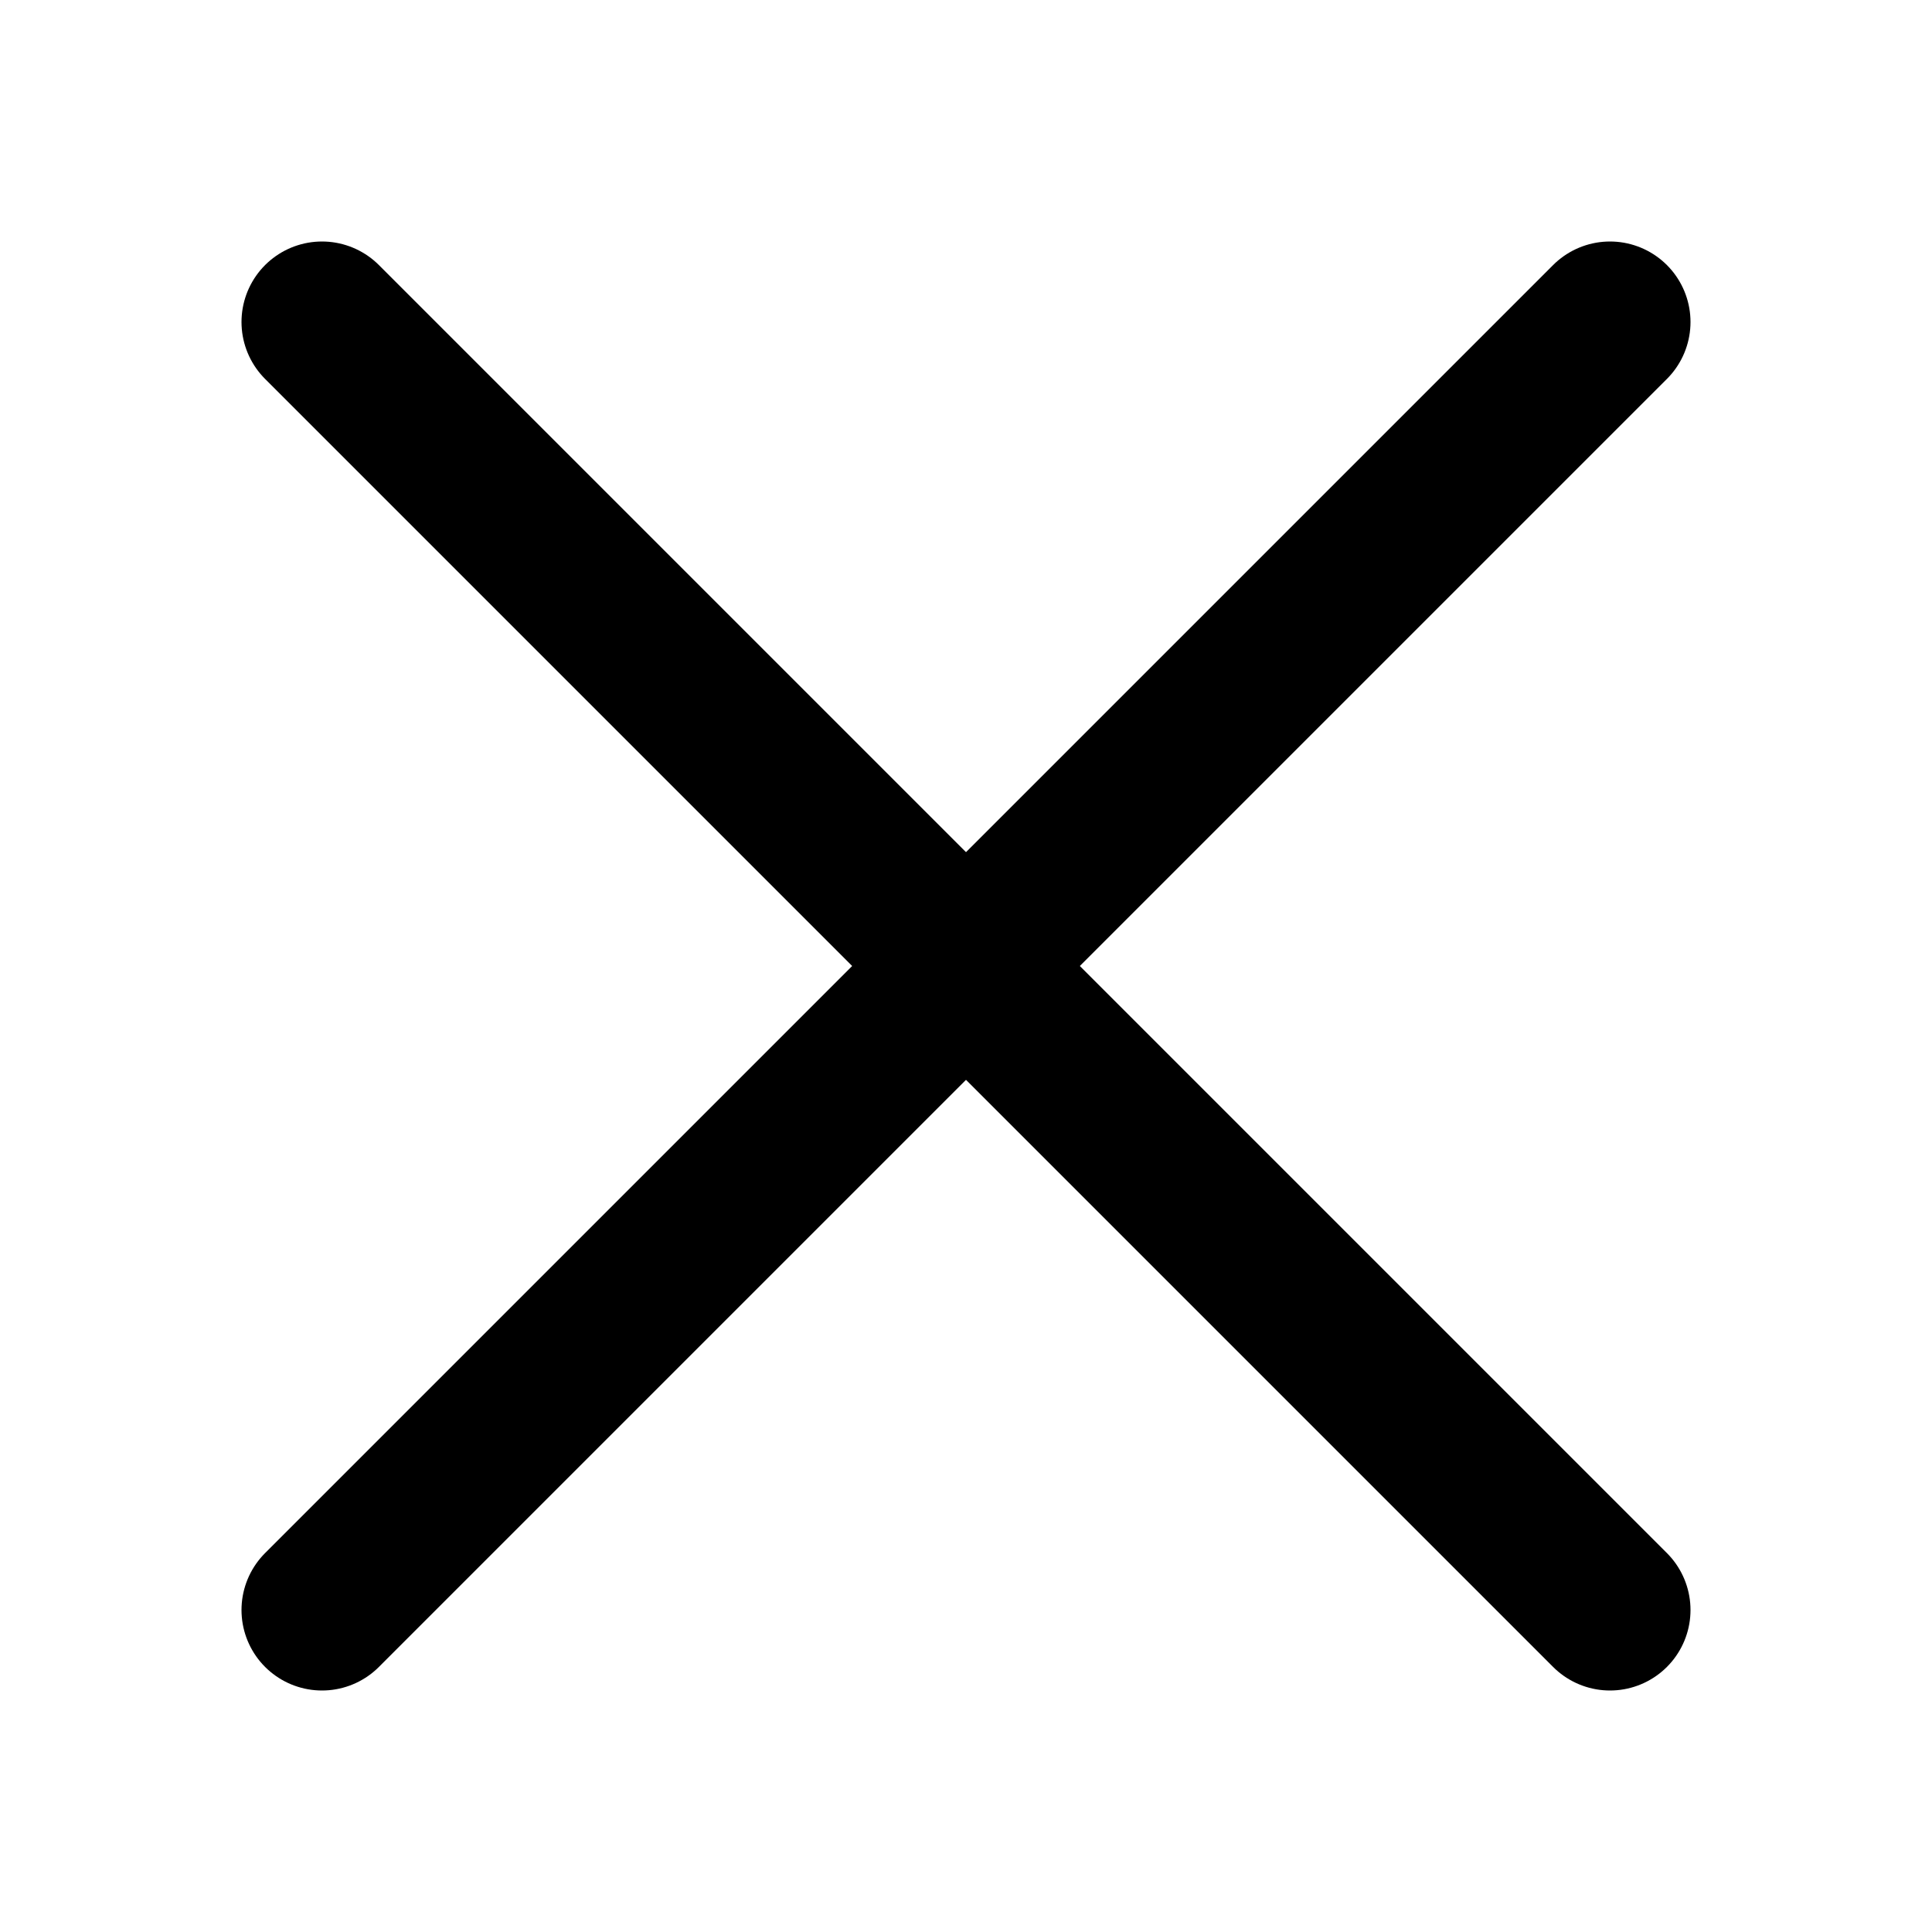
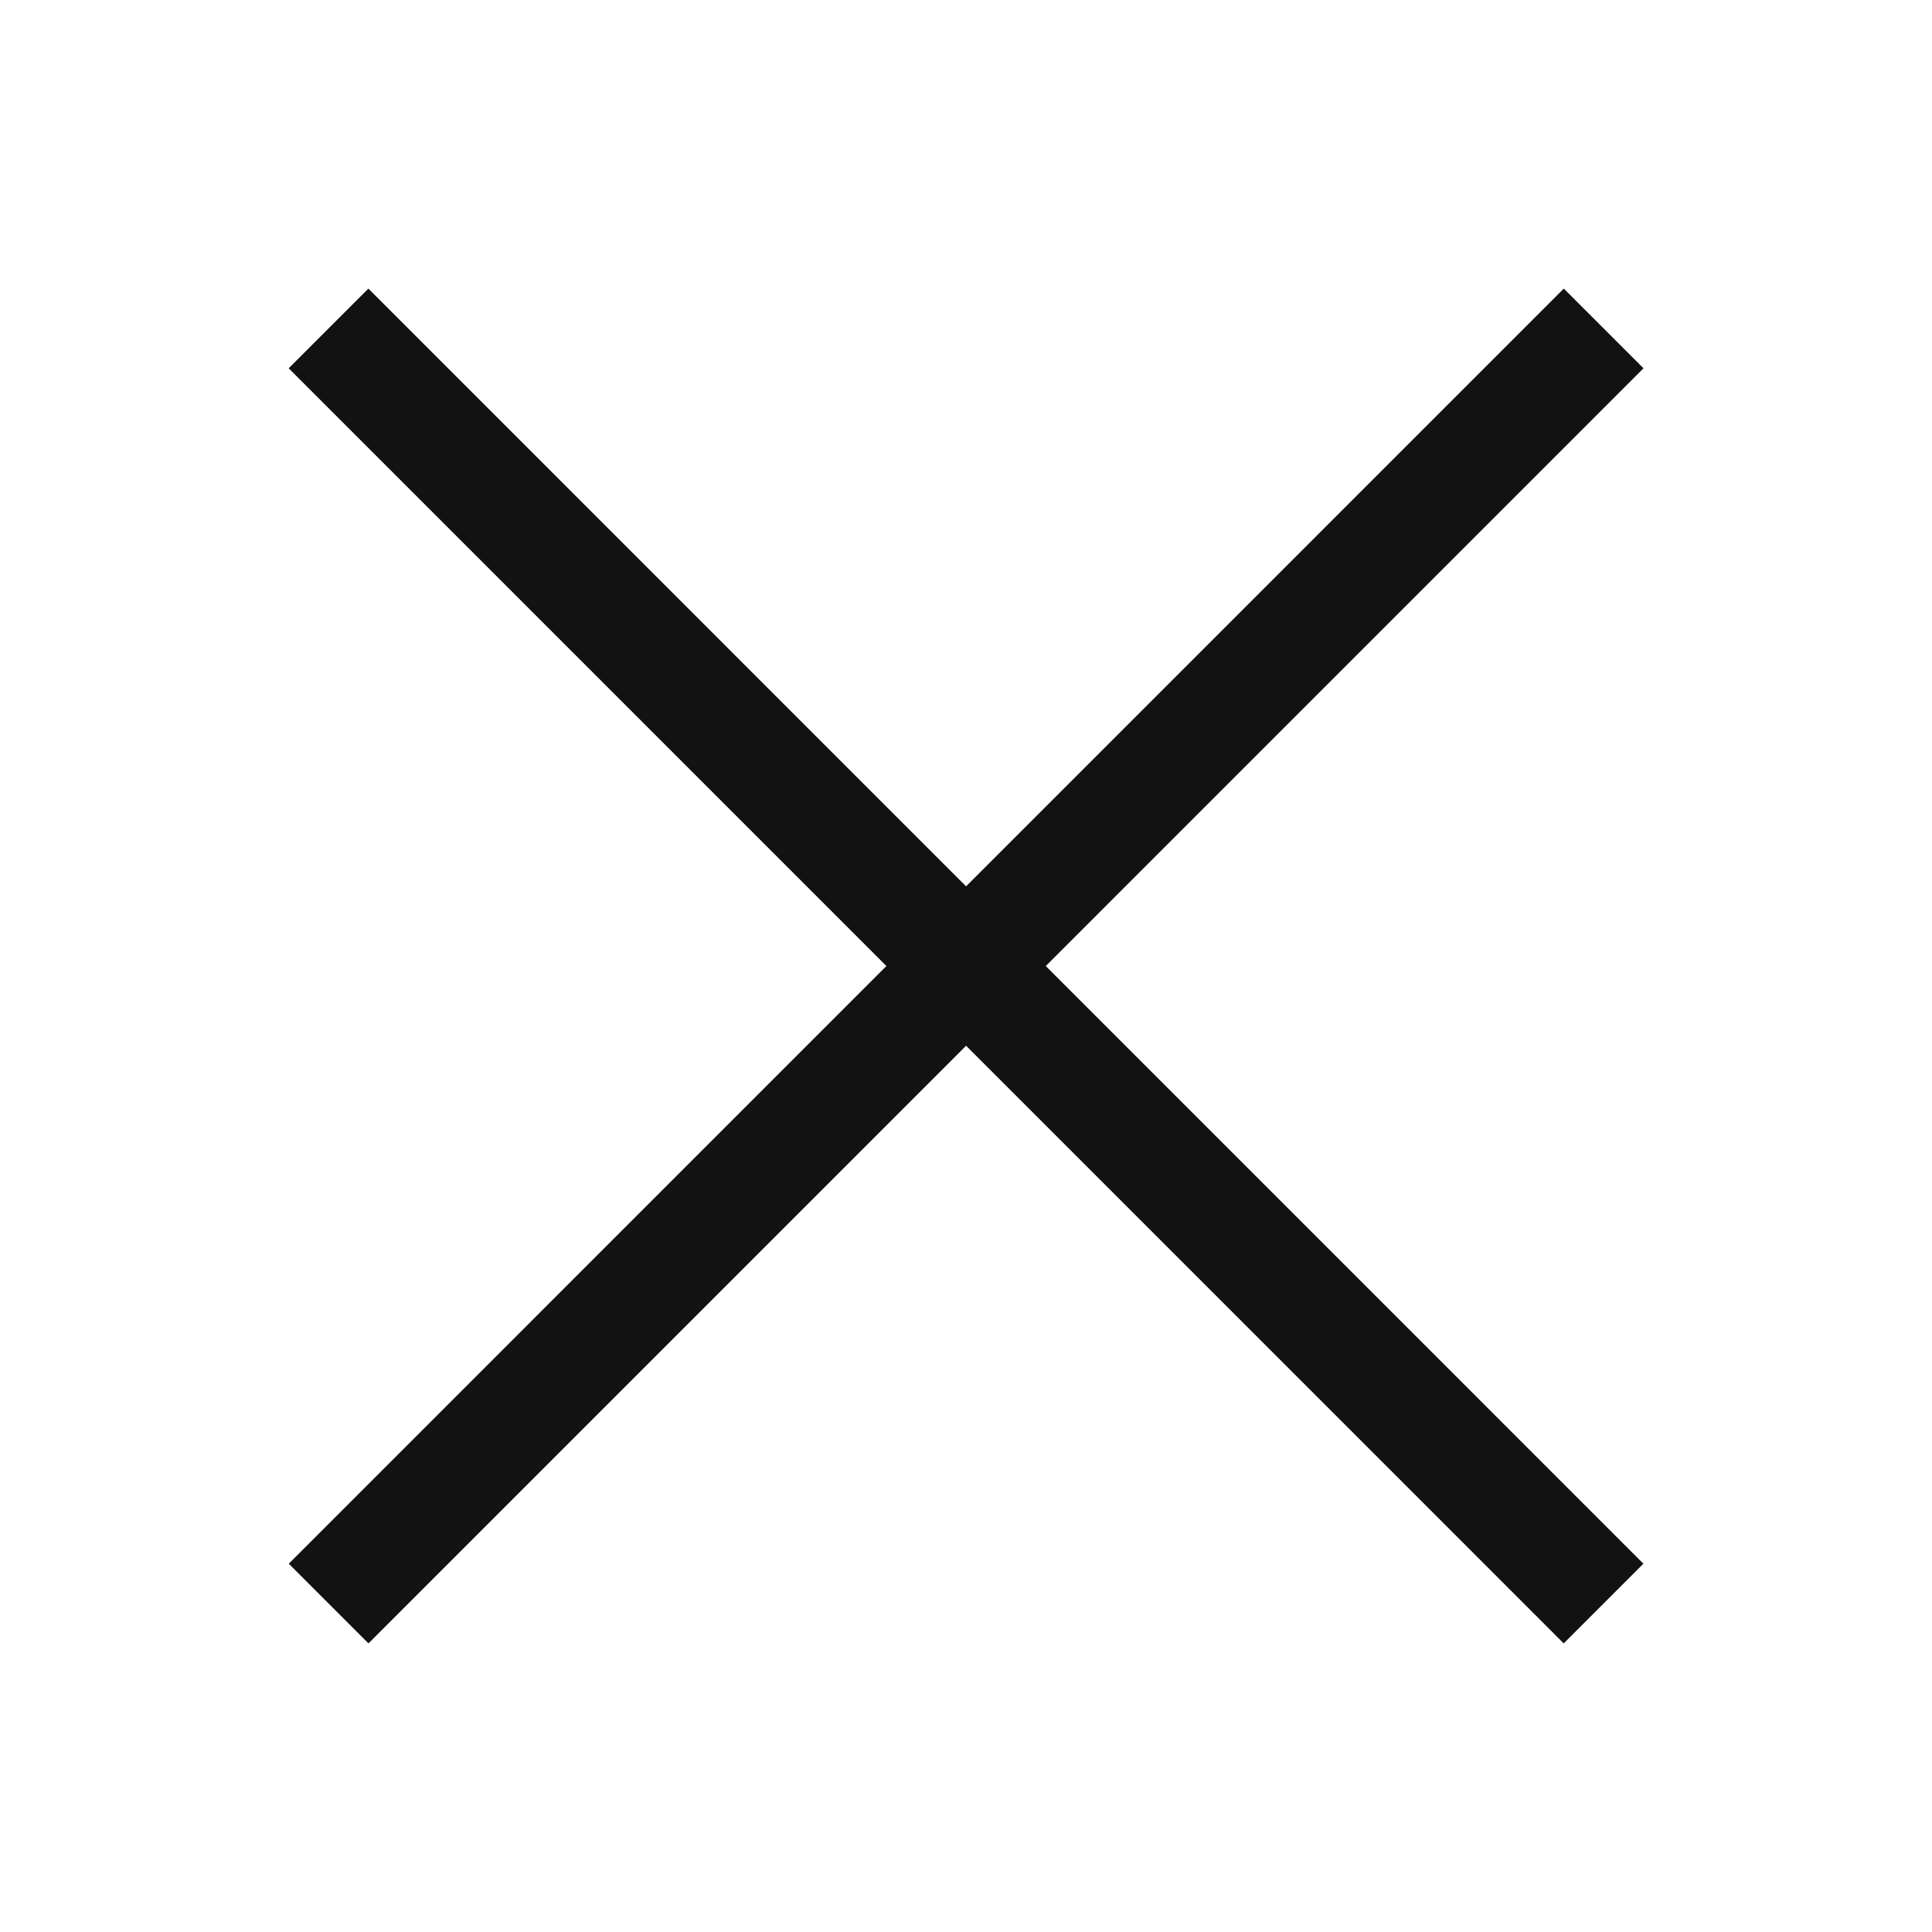
<svg xmlns="http://www.w3.org/2000/svg" width="24" height="24" viewBox="0 0 24 24" fill="none">
-   <g id="close">
-     <path id="Vector" d="M4 4L20 20" stroke="currentColor" stroke-width="2" stroke-linecap="round" stroke-linejoin="round" />
-     <path id="Vector_2" d="M4 20L20 4" stroke="currentColor" stroke-width="2" stroke-linecap="round" stroke-linejoin="round" />
-   </g>
+   <path d="M4.576 4.575L19.425 19.425" stroke="#121212" stroke-width="1.4" stroke-linecap="square" />
+   <path d="M19.426 4.575L4.577 19.425" stroke="#121212" stroke-width="1.4" stroke-linecap="square" />
</svg>
